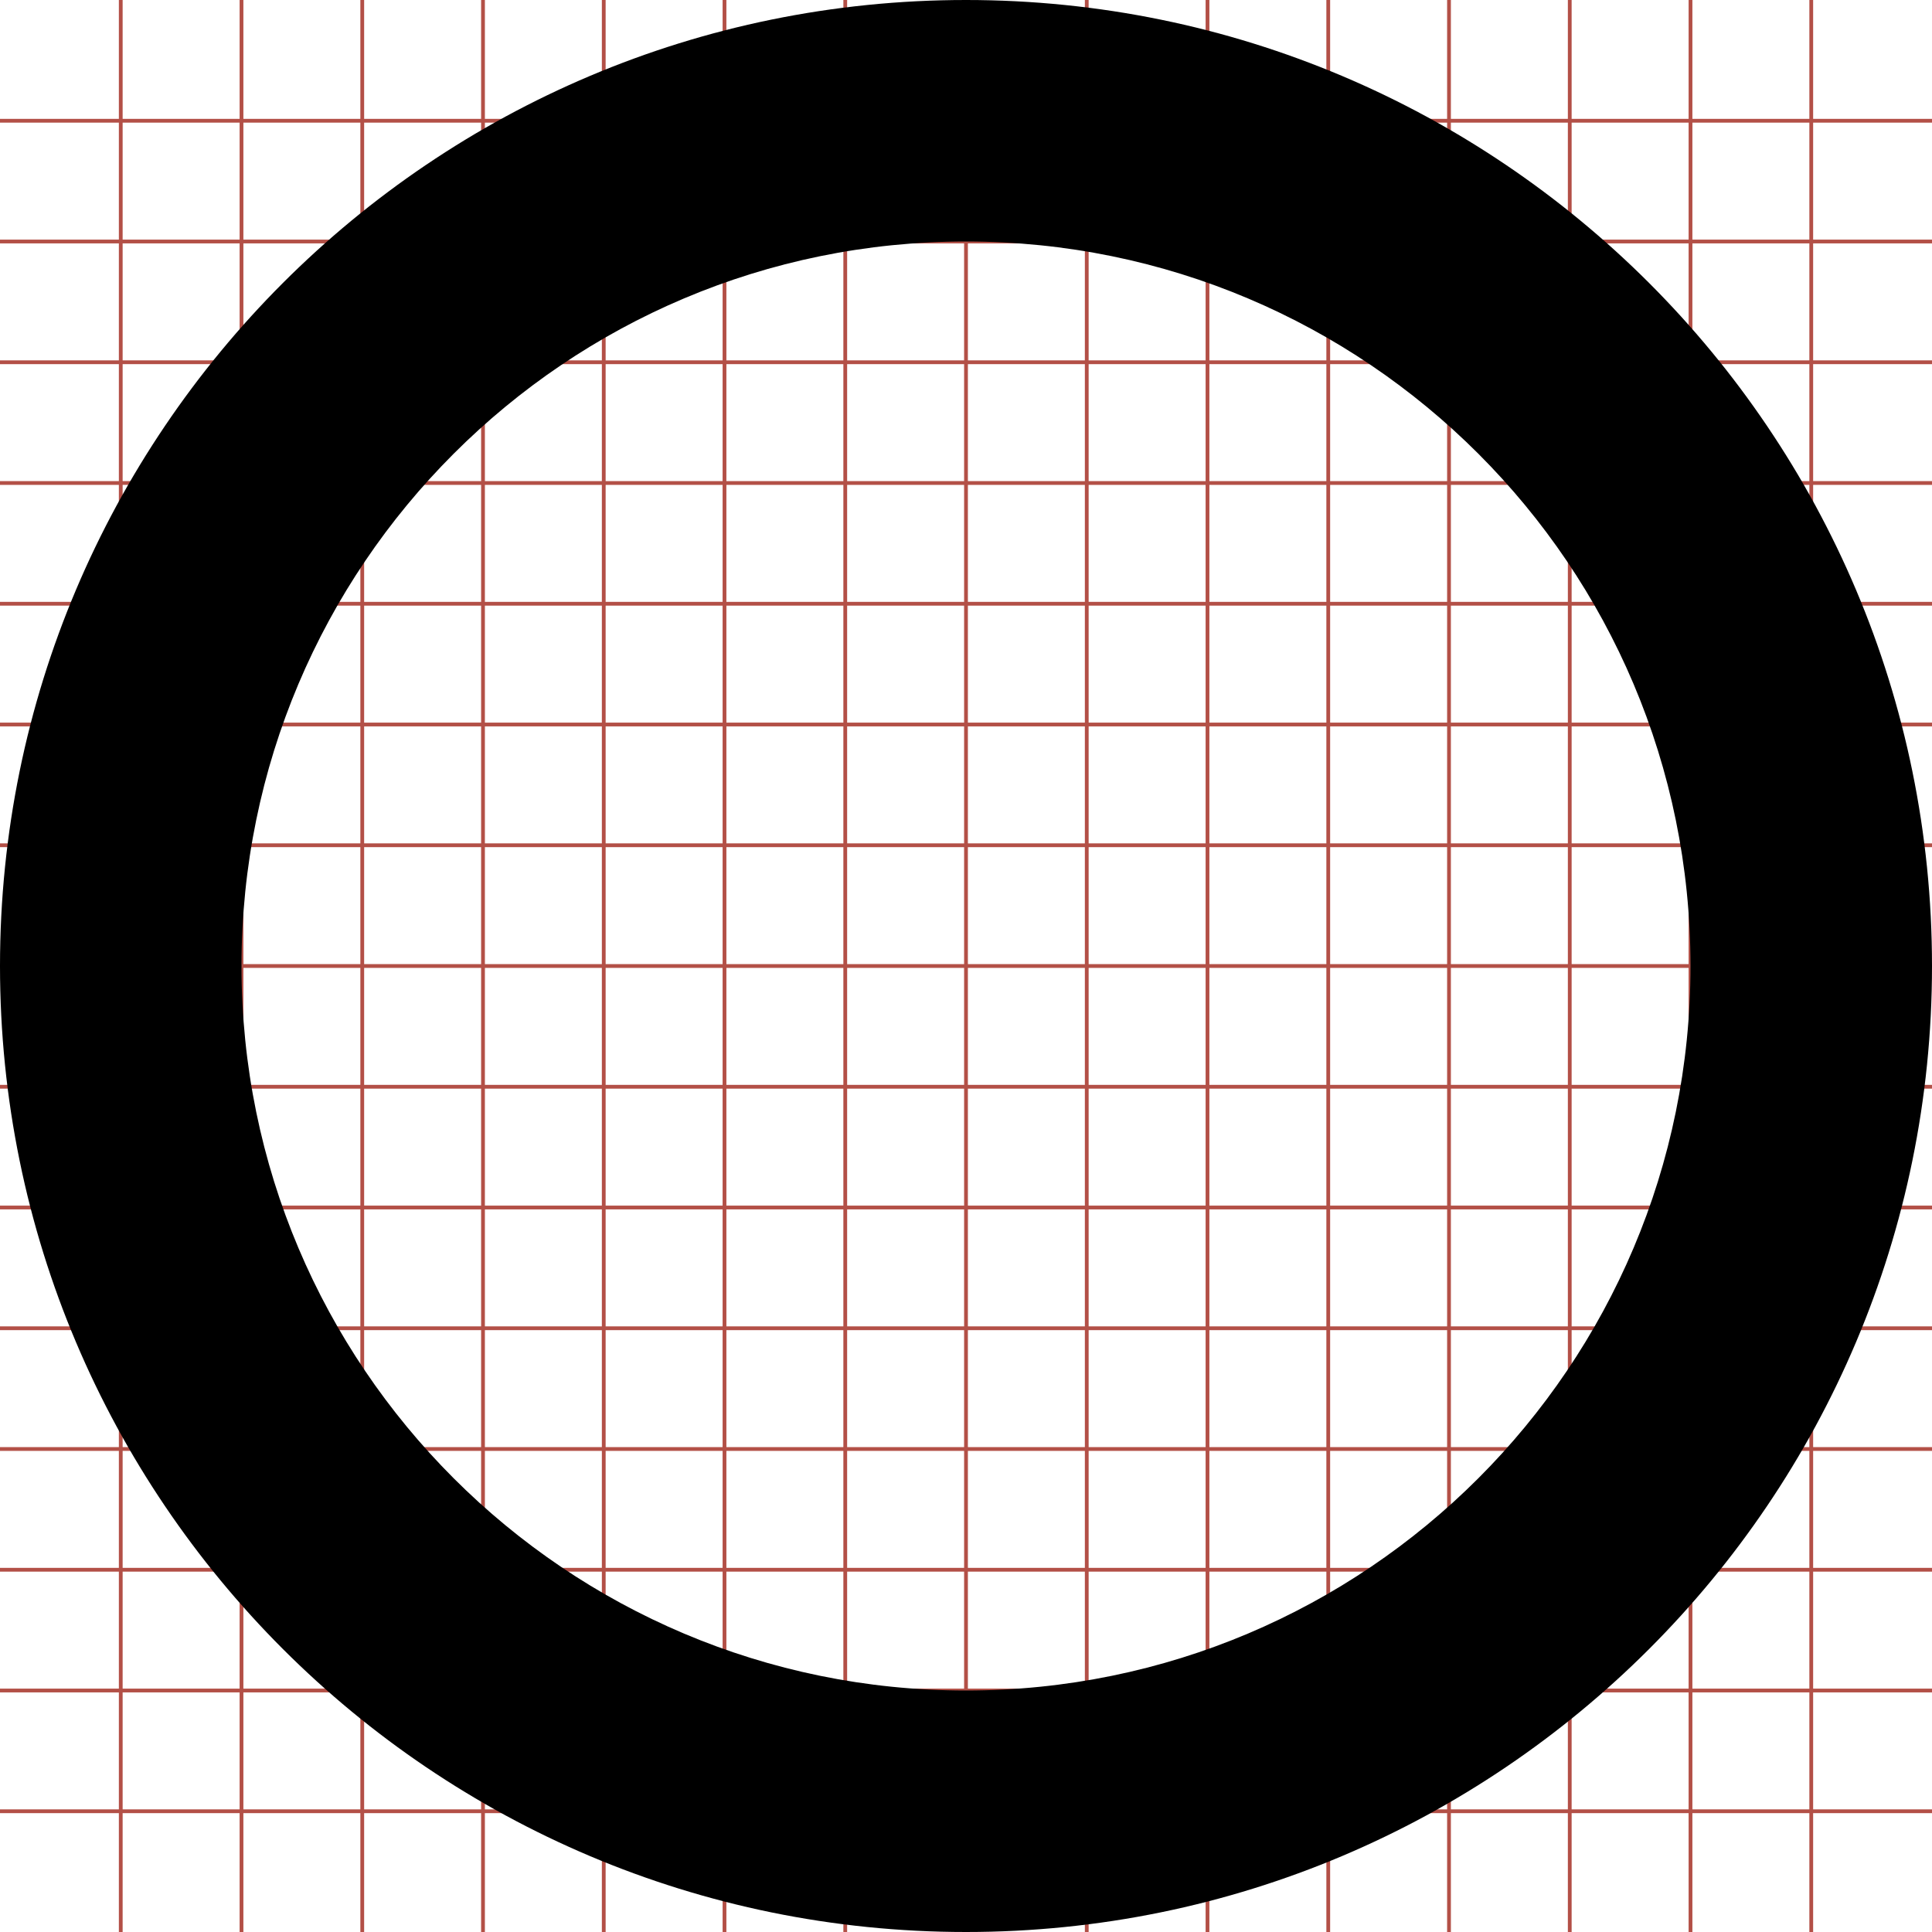
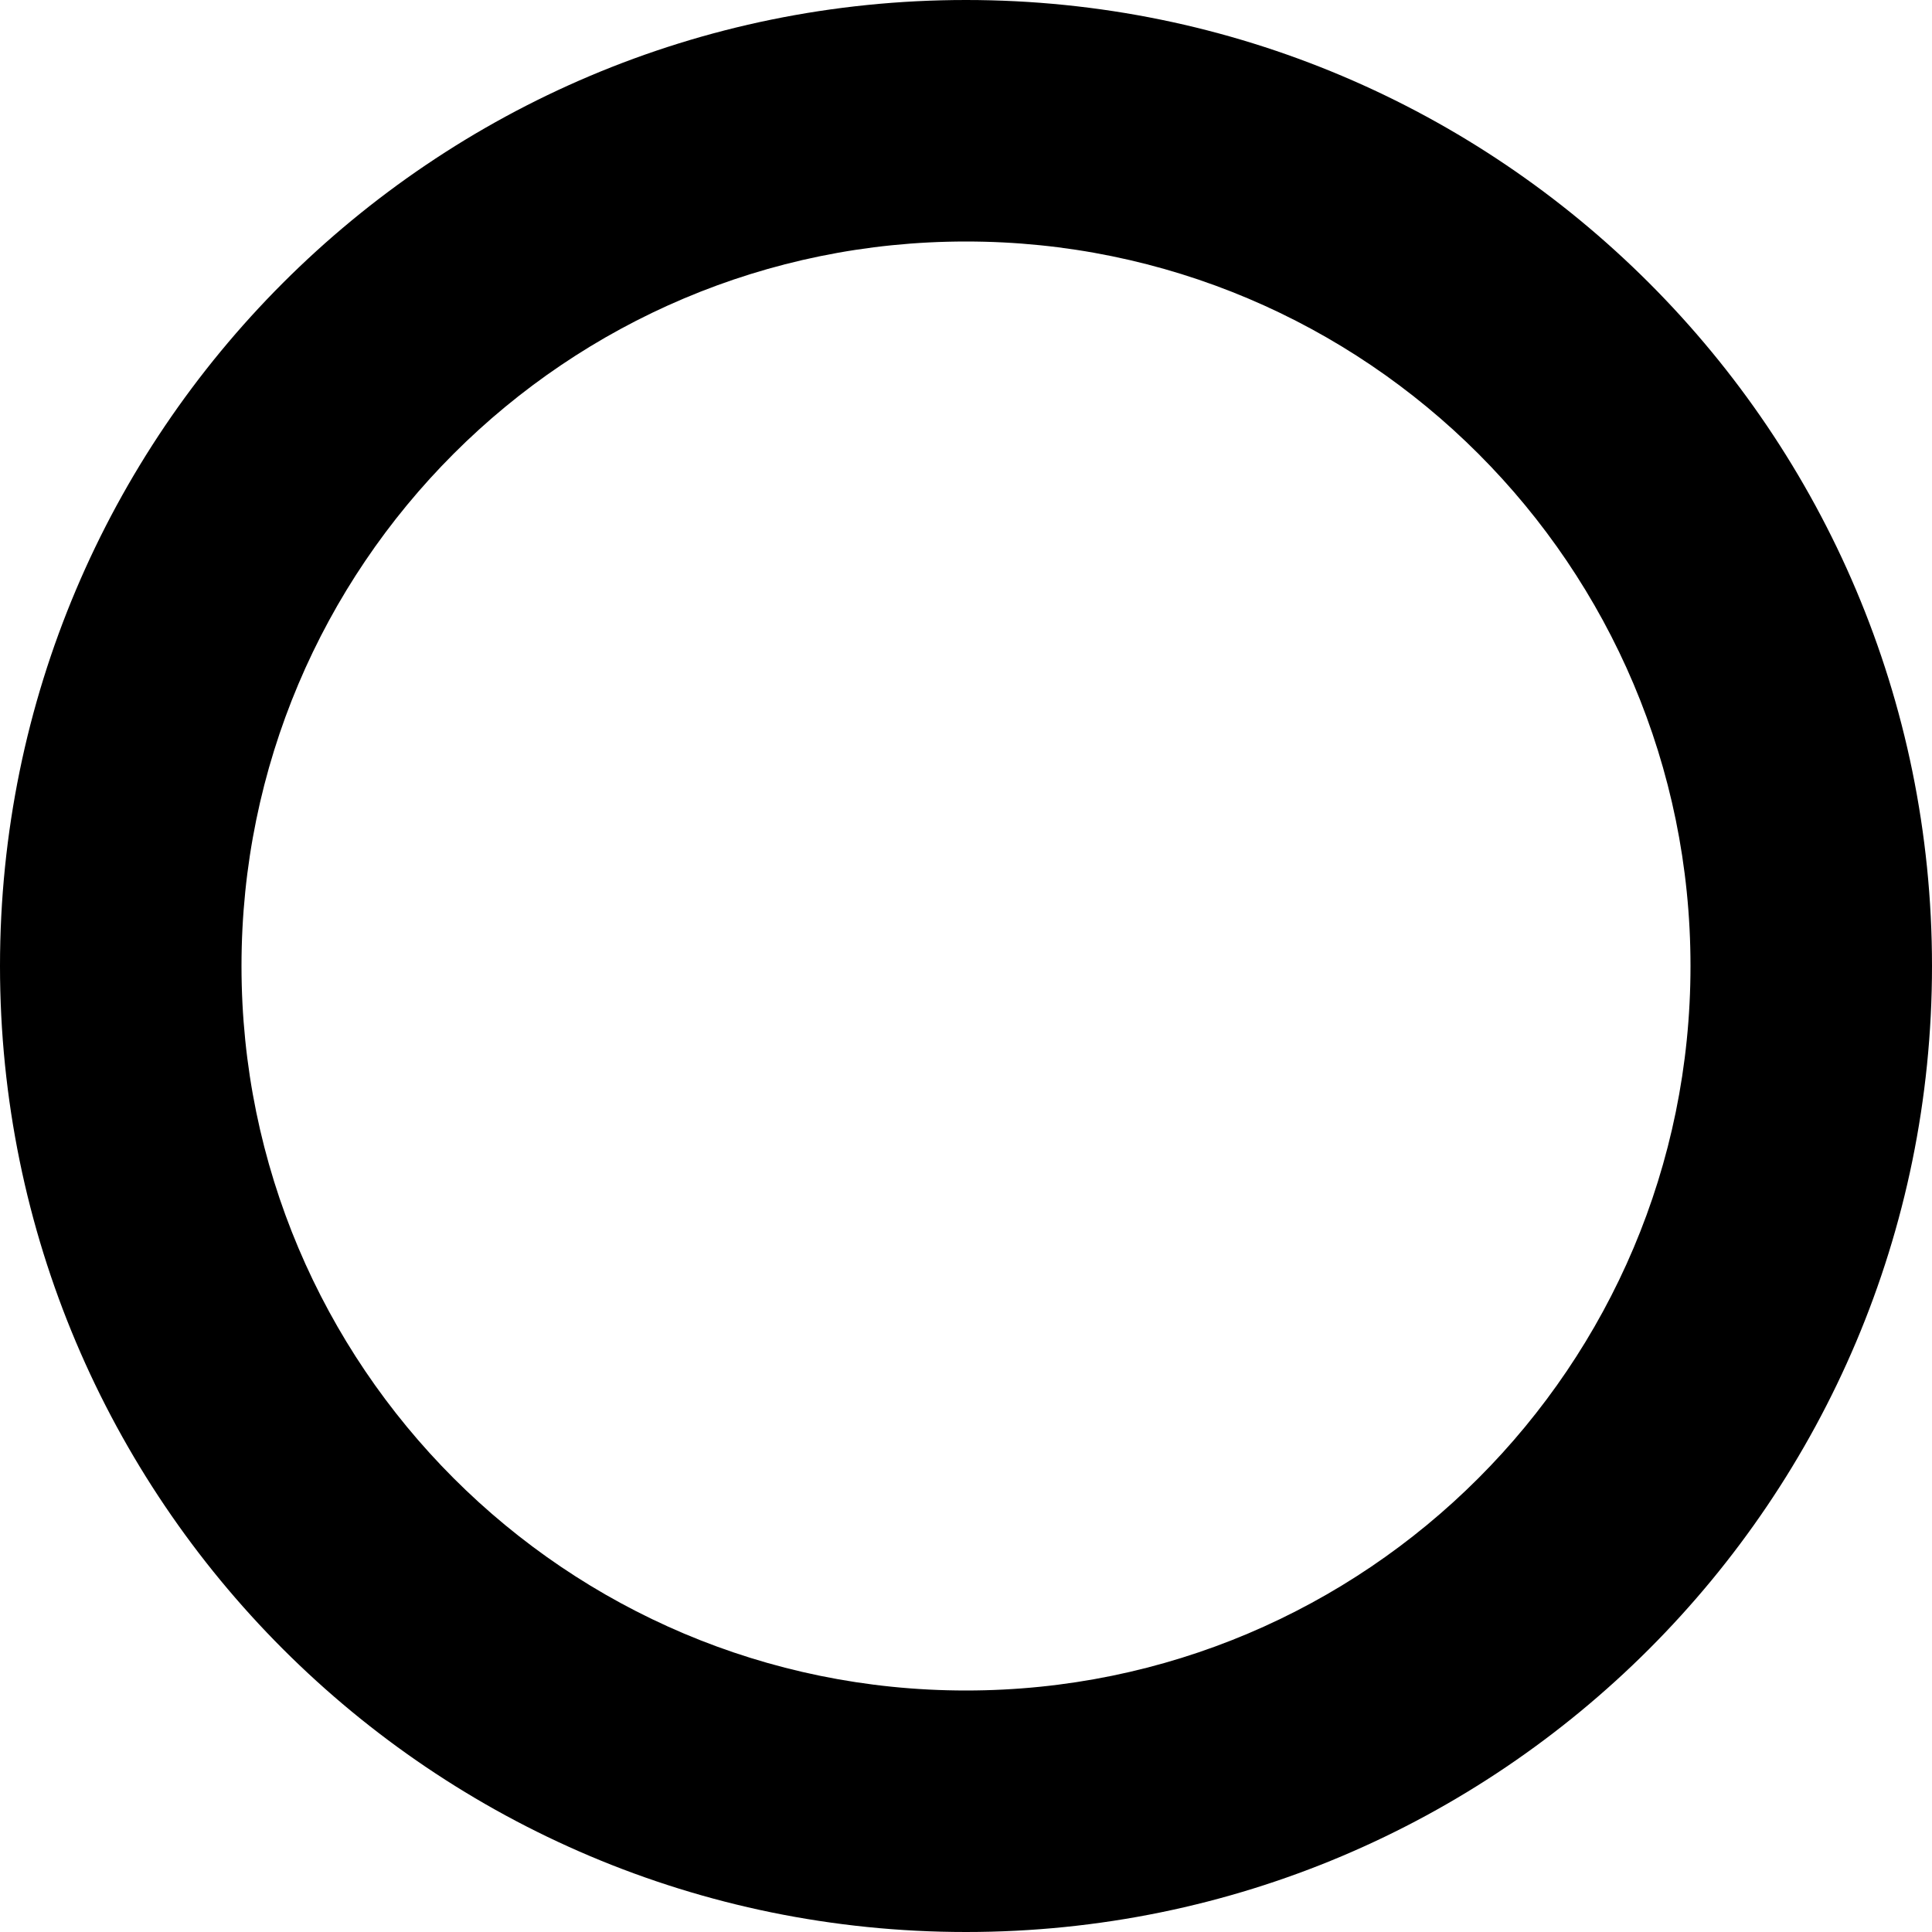
<svg xmlns="http://www.w3.org/2000/svg" width="512" height="512" viewBox="0 0 512 512" fill="#000000">
-   <g class="svgGrid" id="svgGrid">
-     <line stroke-width="1" stroke="#B35047" x1="32" x2="32" y1="0" y2="512" />
-     <line stroke-width="1" stroke="#B35047" x1="64" x2="64" y1="0" y2="512" />
-     <line stroke-width="1" stroke="#B35047" x1="96" x2="96" y1="0" y2="512" />
-     <line stroke-width="1" stroke="#B35047" x1="128" x2="128" y1="0" y2="512" />
-     <line stroke-width="1" stroke="#B35047" x1="160" x2="160" y1="0" y2="512" />
-     <line stroke-width="1" stroke="#B35047" x1="192" x2="192" y1="0" y2="512" />
-     <line stroke-width="1" stroke="#B35047" x1="224" x2="224" y1="0" y2="512" />
-     <line stroke-width="1" stroke="#B35047" x1="256" x2="256" y1="0" y2="512" />
-     <line stroke-width="1" stroke="#B35047" x1="288" x2="288" y1="0" y2="512" />
-     <line stroke-width="1" stroke="#B35047" x1="320" x2="320" y1="0" y2="512" />
-     <line stroke-width="1" stroke="#B35047" x1="352" x2="352" y1="0" y2="512" />
-     <line stroke-width="1" stroke="#B35047" x1="384" x2="384" y1="0" y2="512" />
-     <line stroke-width="1" stroke="#B35047" x1="416" x2="416" y1="0" y2="512" />
-     <line stroke-width="1" stroke="#B35047" x1="448" x2="448" y1="0" y2="512" />
-     <line stroke-width="1" stroke="#B35047" x1="480" x2="480" y1="0" y2="512" />
-     <line stroke-width="1" stroke="#B35047" x1="0" x2="512" y1="32" y2="32" />
-     <line stroke-width="1" stroke="#B35047" x1="0" x2="512" y1="64" y2="64" />
-     <line stroke-width="1" stroke="#B35047" x1="0" x2="512" y1="96" y2="96" />
-     <line stroke-width="1" stroke="#B35047" x1="0" x2="512" y1="128" y2="128" />
-     <line stroke-width="1" stroke="#B35047" x1="0" x2="512" y1="160" y2="160" />
-     <line stroke-width="1" stroke="#B35047" x1="0" x2="512" y1="192" y2="192" />
-     <line stroke-width="1" stroke="#B35047" x1="0" x2="512" y1="224" y2="224" />
-     <line stroke-width="1" stroke="#B35047" x1="0" x2="512" y1="256" y2="256" />
-     <line stroke-width="1" stroke="#B35047" x1="0" x2="512" y1="288" y2="288" />
-     <line stroke-width="1" stroke="#B35047" x1="0" x2="512" y1="320" y2="320" />
-     <line stroke-width="1" stroke="#B35047" x1="0" x2="512" y1="352" y2="352" />
-     <line stroke-width="1" stroke="#B35047" x1="0" x2="512" y1="384" y2="384" />
-     <line stroke-width="1" stroke="#B35047" x1="0" x2="512" y1="416" y2="416" />
-     <line stroke-width="1" stroke="#B35047" x1="0" x2="512" y1="448" y2="448" />
-     <line stroke-width="1" stroke="#B35047" x1="0" x2="512" y1="480" y2="480" />Bundle</g>
  <path d="M 256.00,0.00C 114.615,0.00,0.00,114.615,0.00,256.00s 114.615,256.00, 256.00,256.00s 256.00-114.615, 256.00-256.00S 397.385,0.00, 256.00,0.00z M 256.00,448.00 c-106.039,0.00-192.00-85.961-192.00-192.00c0.00-106.039, 85.961-192.00, 192.00-192.00c 106.039,0.00, 192.00,85.961, 192.00,192.00C 448.00,362.039, 362.039,448.00, 256.00,448.00z" />
</svg>
